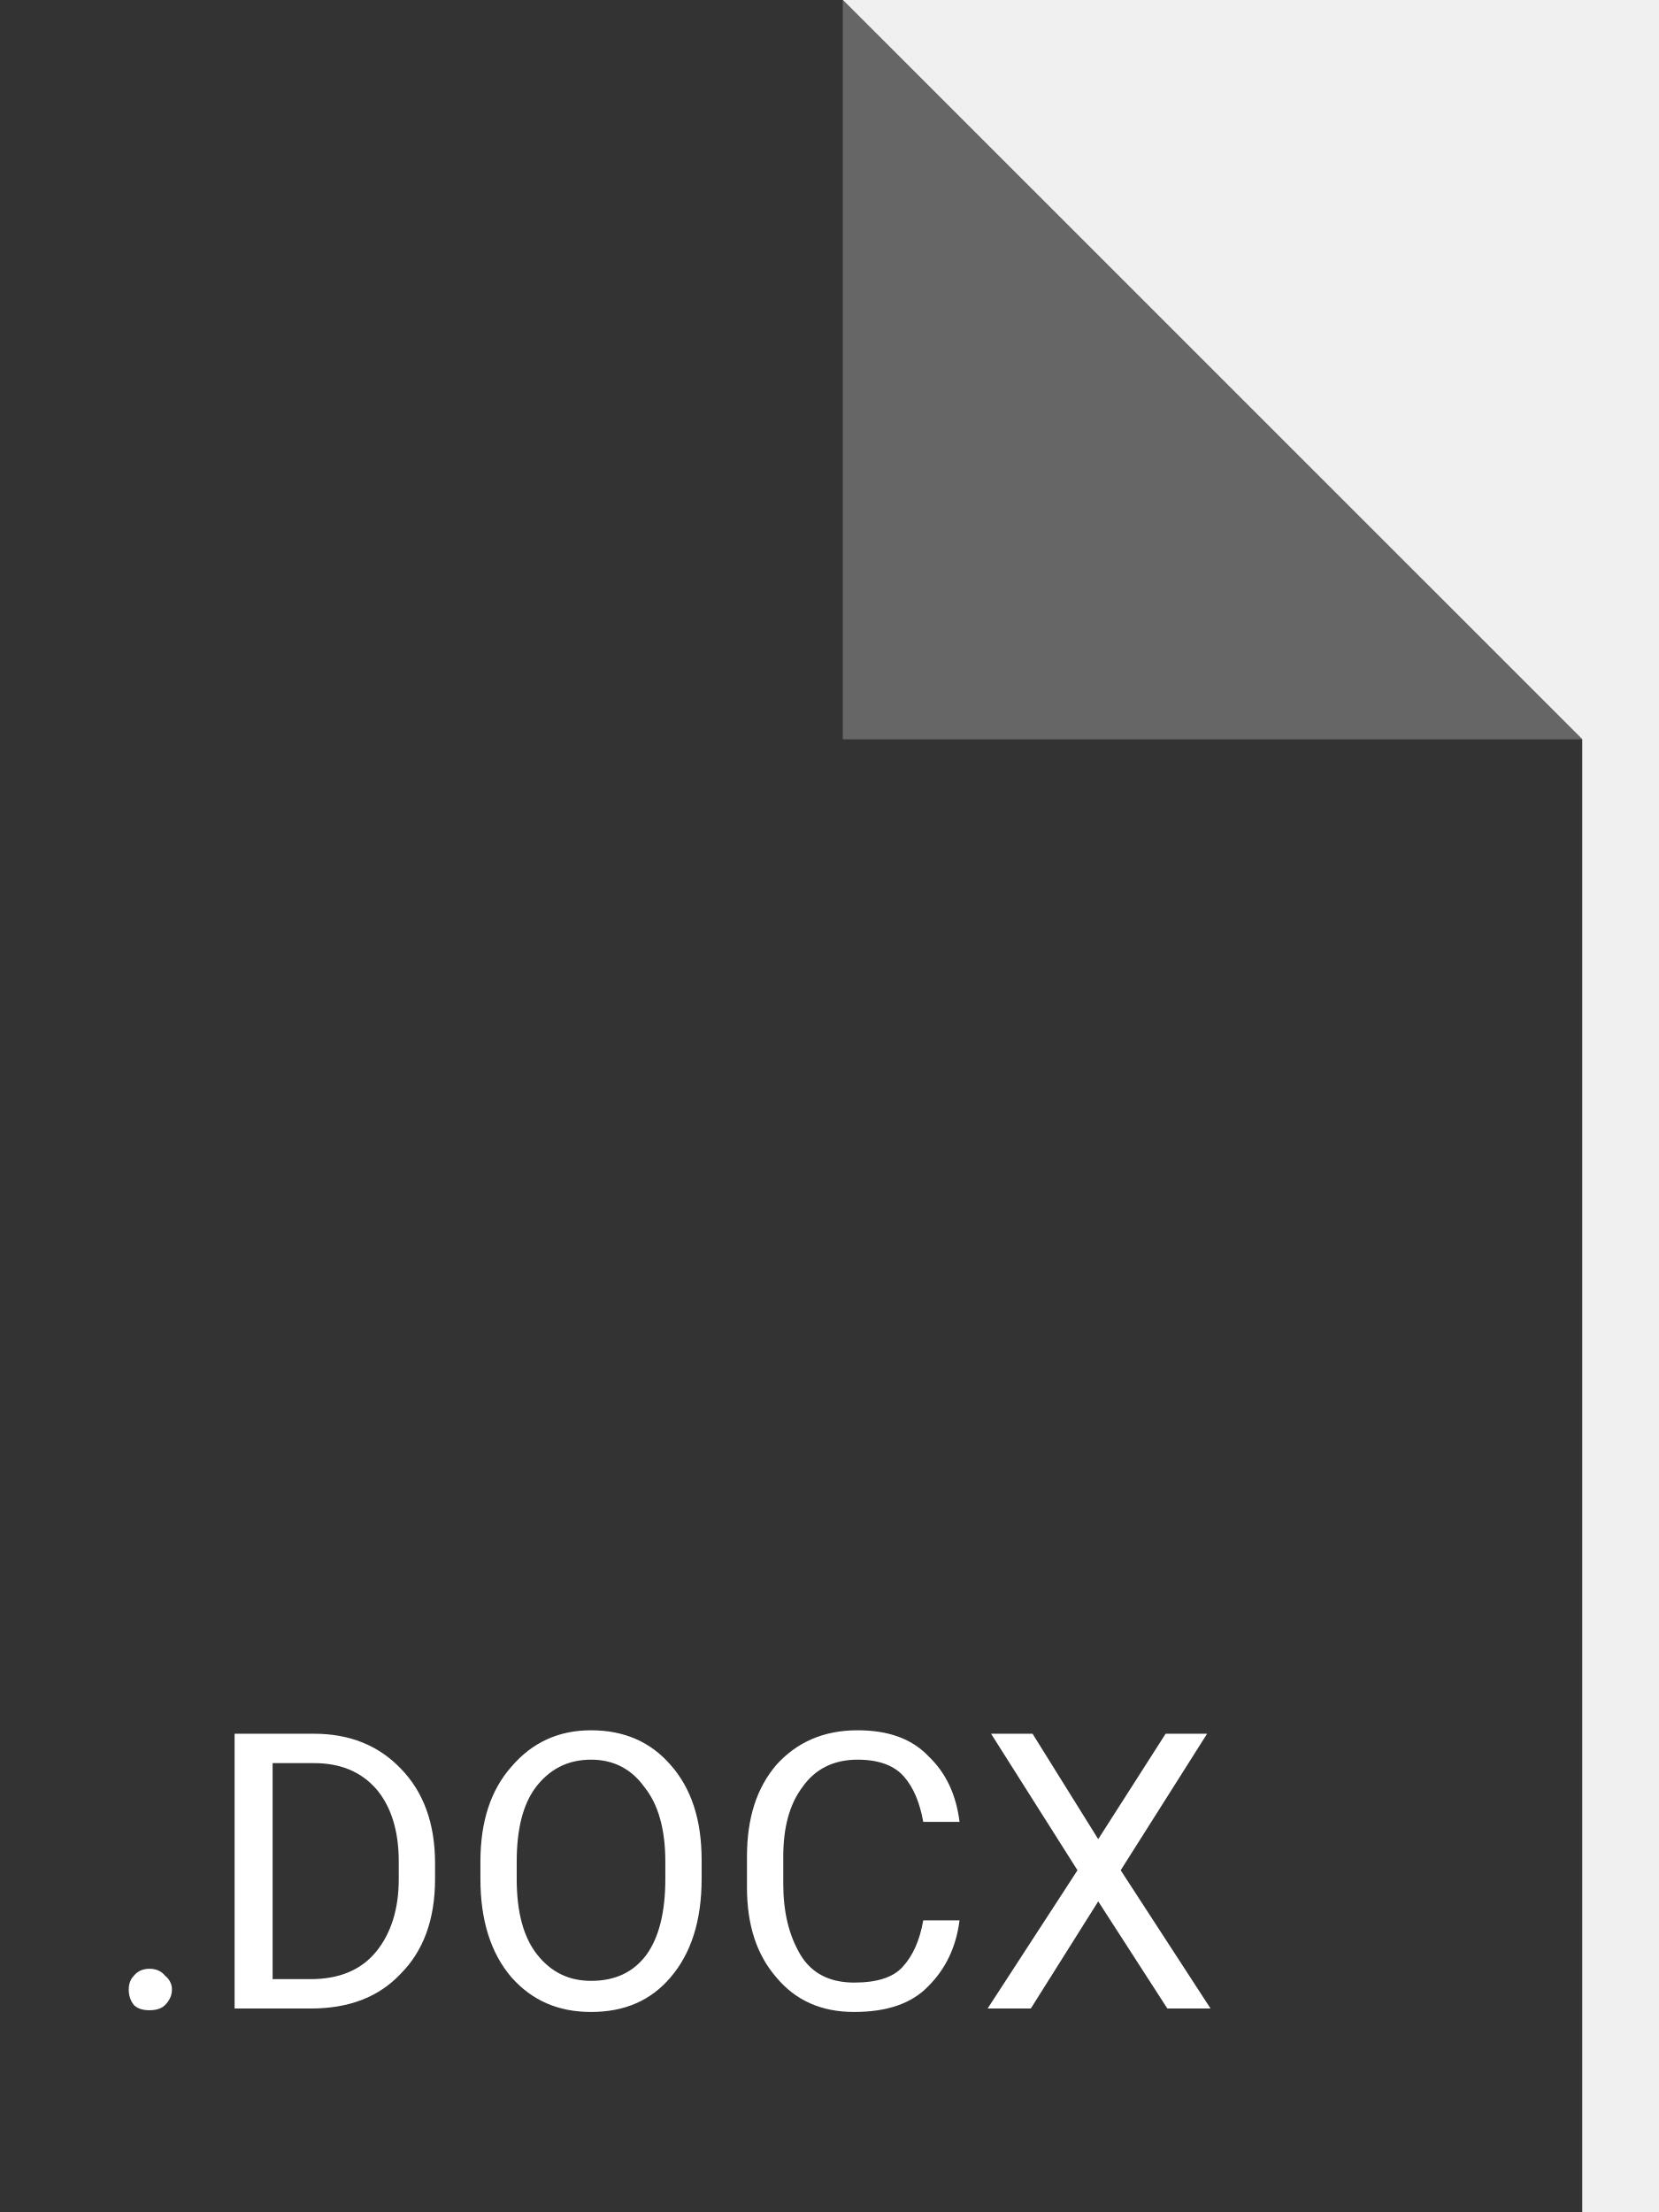
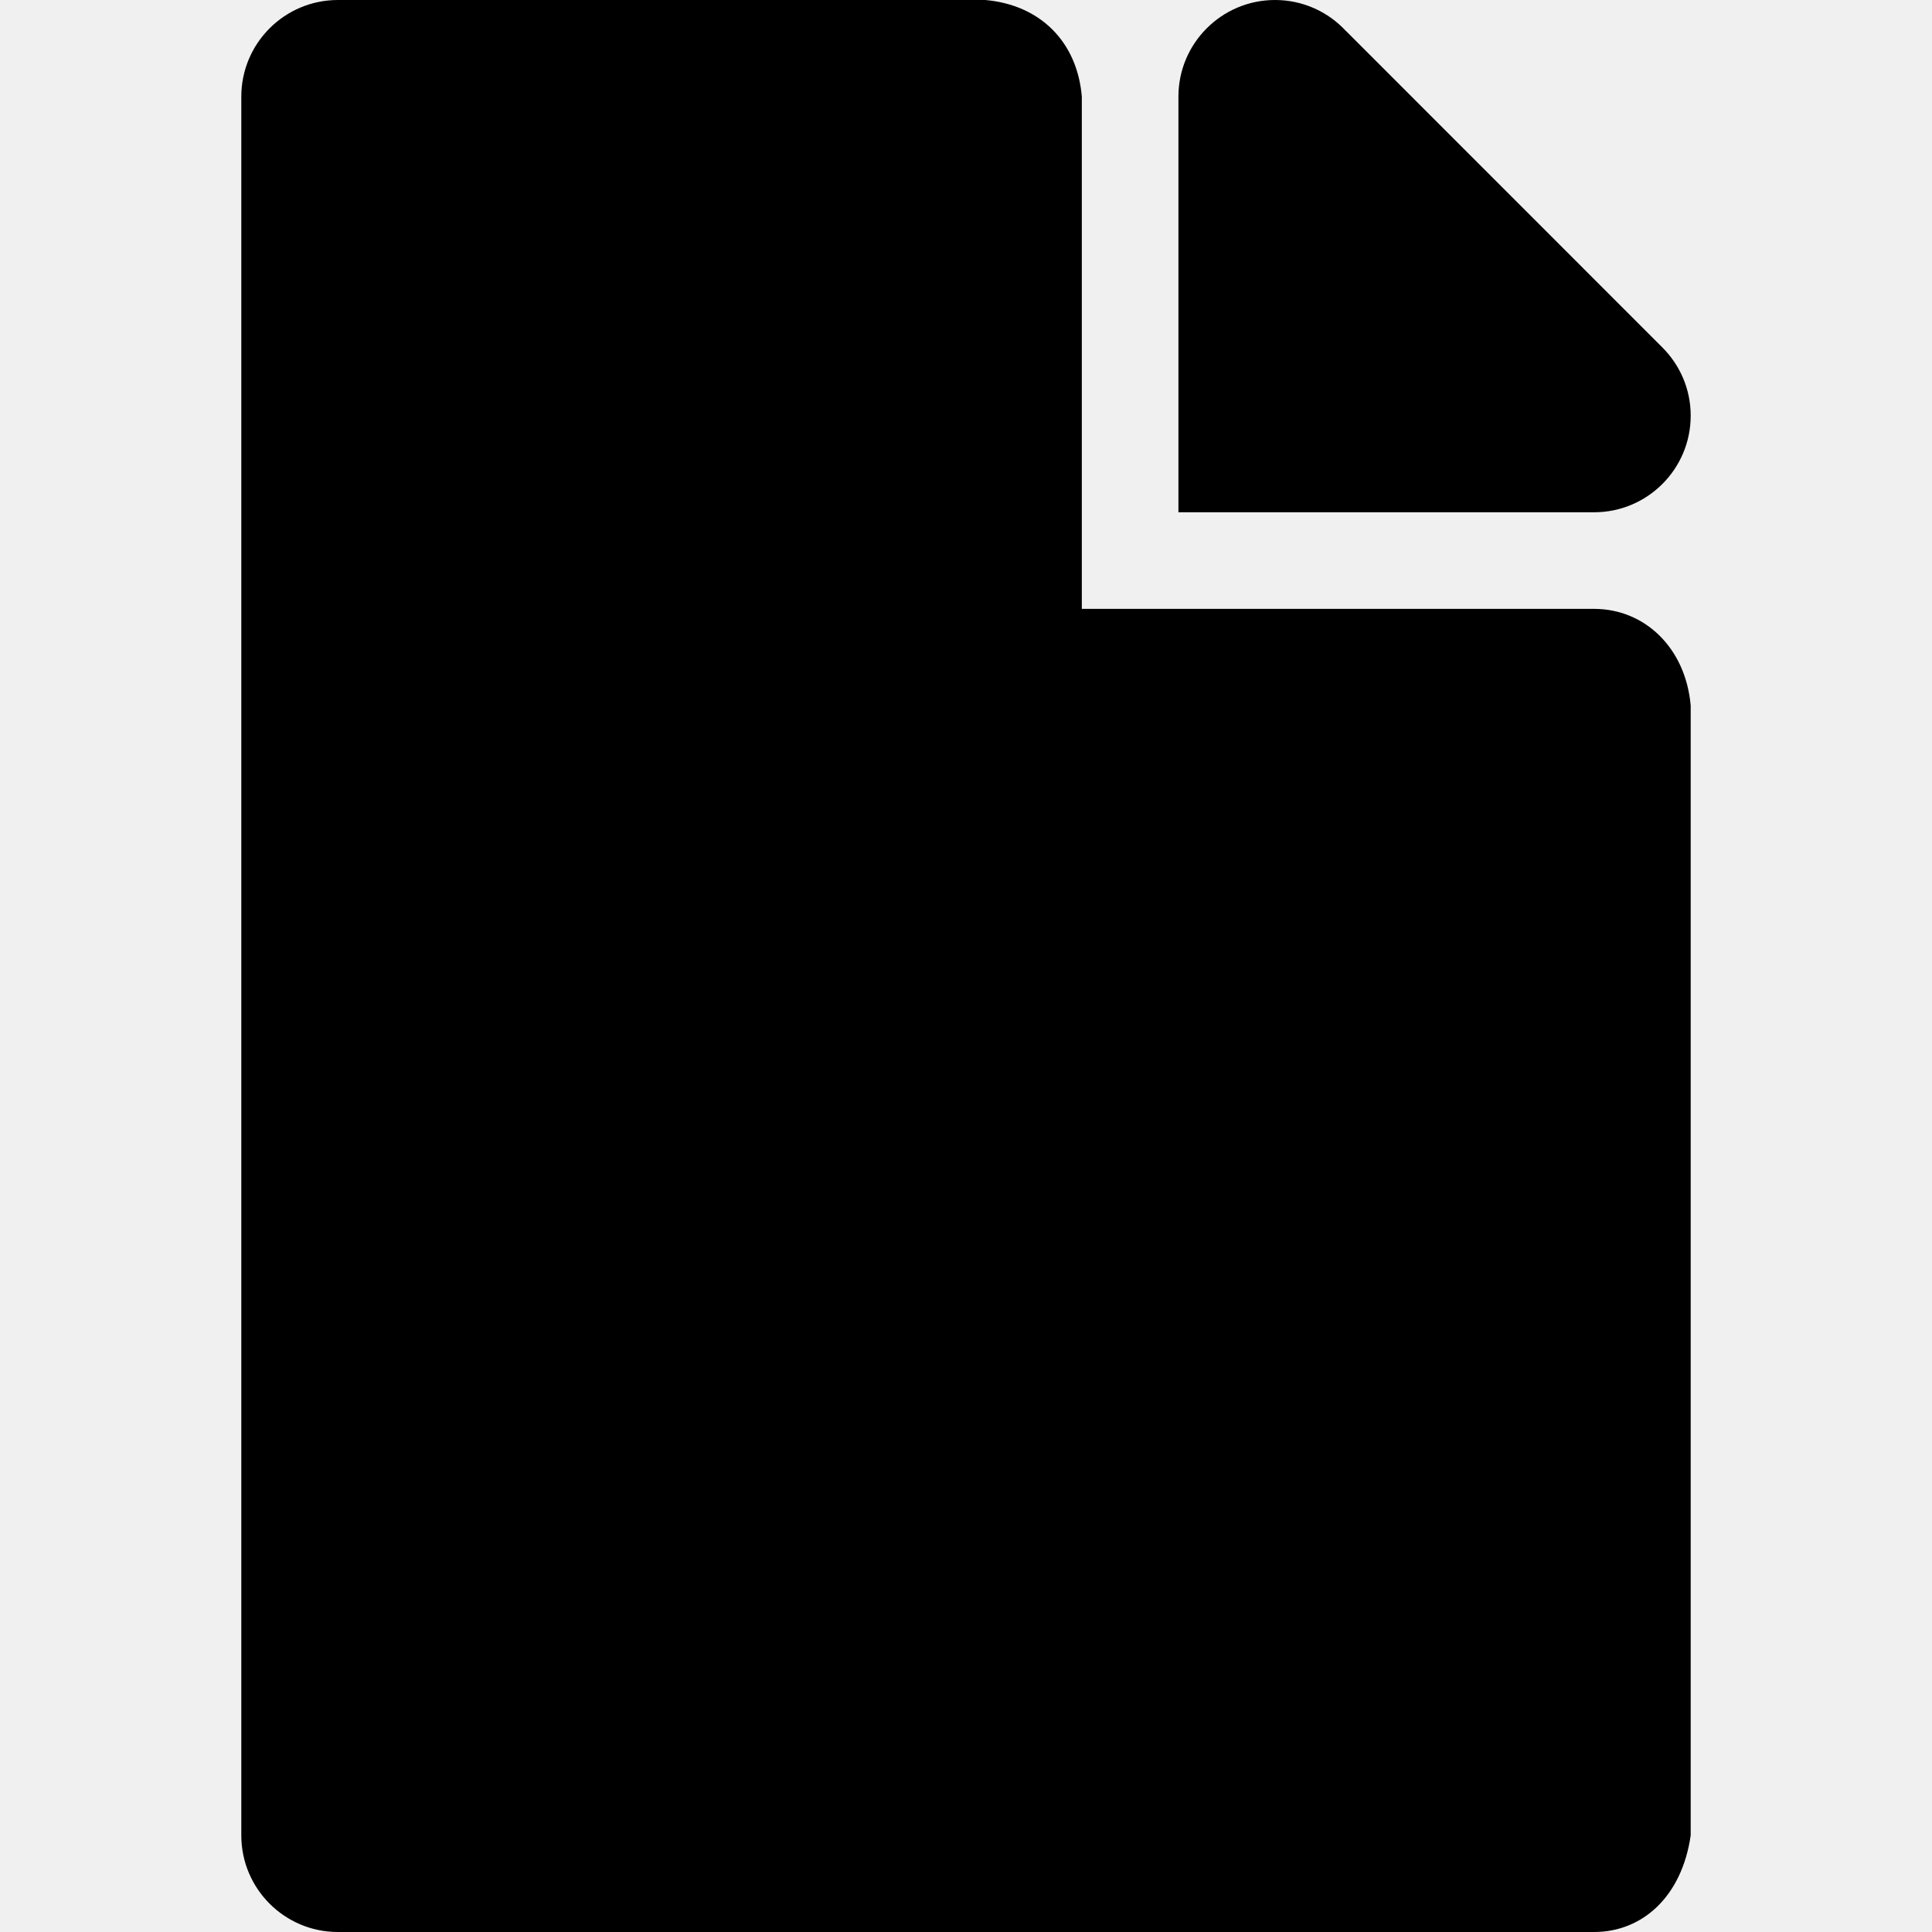
- <svg xmlns="http://www.w3.org/2000/svg" width="100%" height="100%" viewBox="0 0 15 20" version="1.1" xml:space="preserve" style="fill-rule:evenodd;clip-rule:evenodd;stroke-linejoin:round;stroke-miterlimit:1.414;">
-   <path d="M7.62,0l-7.62,0l0,20l14.306,0l0,-13.315l-6.686,-6.685Z" style="fill:#333;fill-rule:nonzero;" />
-   <path d="M7.62,6.685l6.686,0l-6.686,-6.685l0,6.685Z" style="fill:#666;fill-rule:nonzero;" />
-   <text x="0.916px" y="18.158px" style="font-family:'Roboto-Regular', 'Roboto';font-size:3.506px;fill:#fff;">.DOCX</text>
+ <svg xmlns="http://www.w3.org/2000/svg" width="100%" height="100%" viewBox="0 0 20 20" version="1.1" xml:space="preserve" style="fill-rule:evenodd;clip-rule:evenodd;stroke-linejoin:round;stroke-miterlimit:1.414;">
+   <g id="thick">
+     <path d="M12.199,1c0,-0.552 0.448,-1 1,-1c0.291,0 0.553,0.124 0.736,0.323l0,-0.001l3.274,3.275l0,0c0.181,0.181 0.293,0.43 0.293,0.706c0,0.552 -0.448,1 -1,1l0,0l-4.303,0l0,-1l0,-3.303l0,0Z" />
+     <path d="M10.2,0c0.567,0.05 0.951,0.431 0.999,1l0,5.303l5.291,0l0,0c0.004,0 0.008,0 0.012,0c0.519,0 0.946,0.397 1,1l0,0l0,11.697l0,0c-0.092,0.638 -0.504,1 -1,1l0,0l-13.004,0c-0.552,0 -1,-0.448 -1,-1l0,-18c0,-0.552 0.448,-1 1,-1l6.702,0Z" />
+   </g>
</svg>
